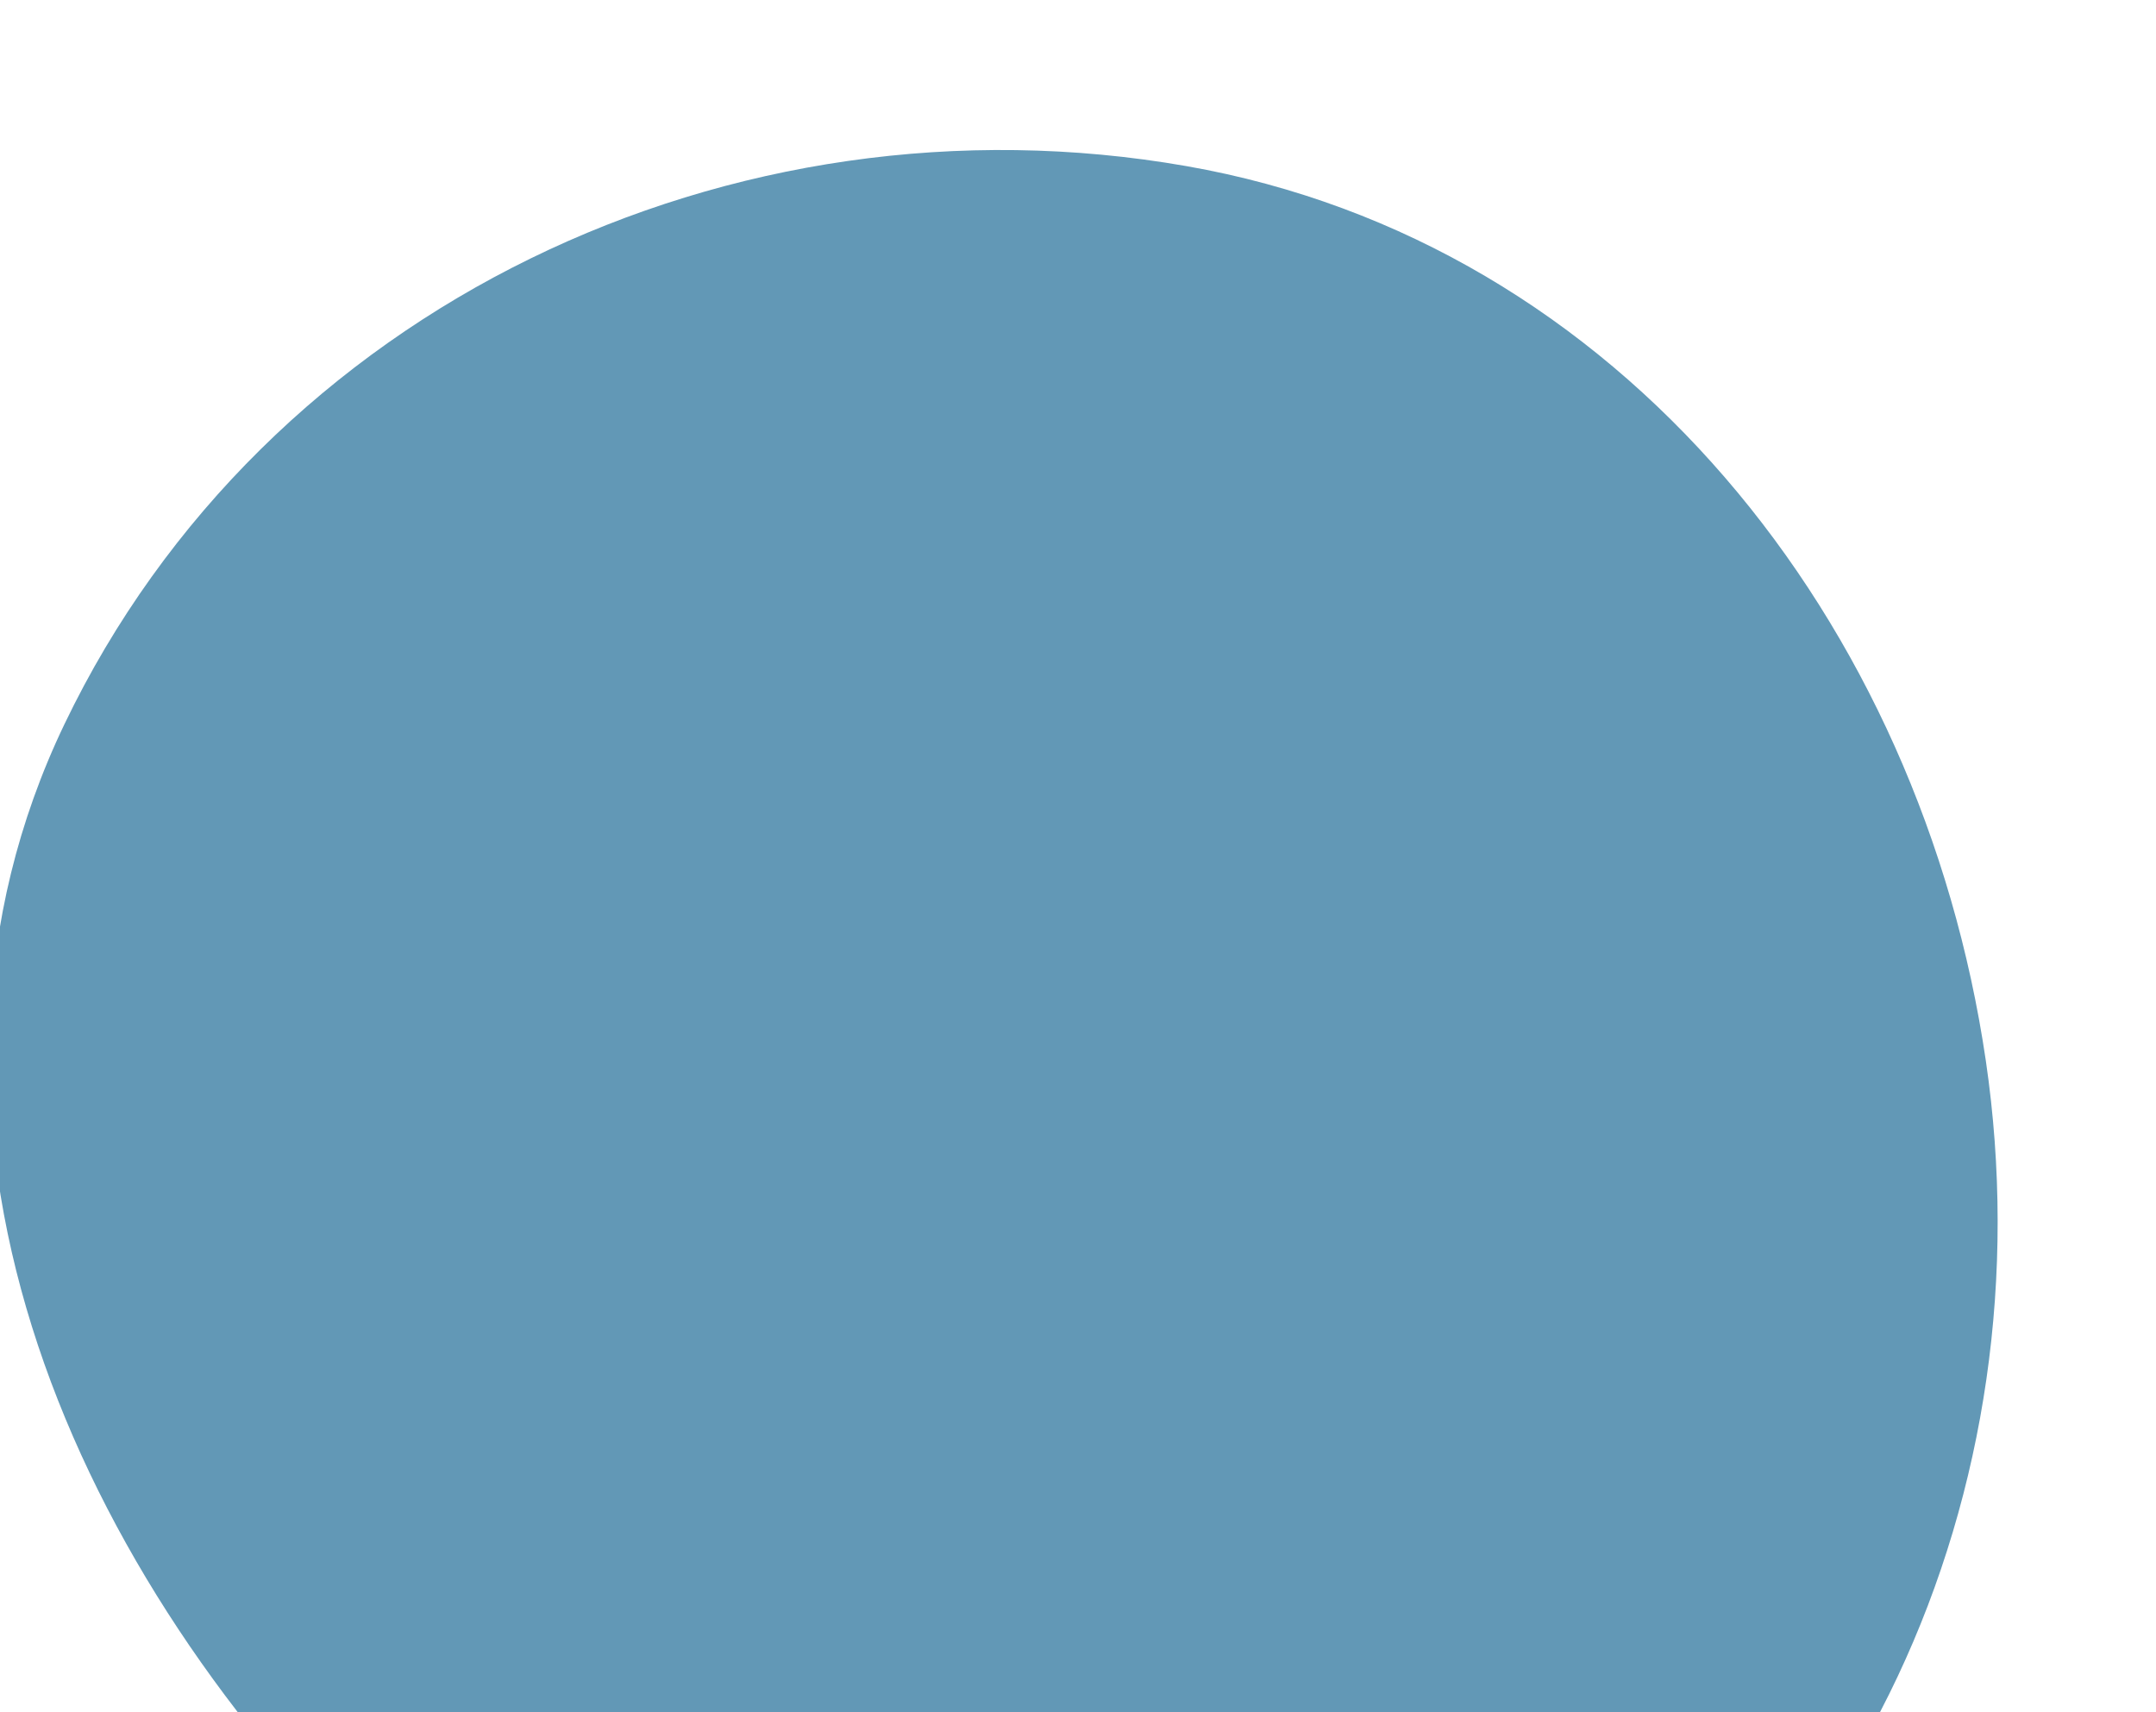
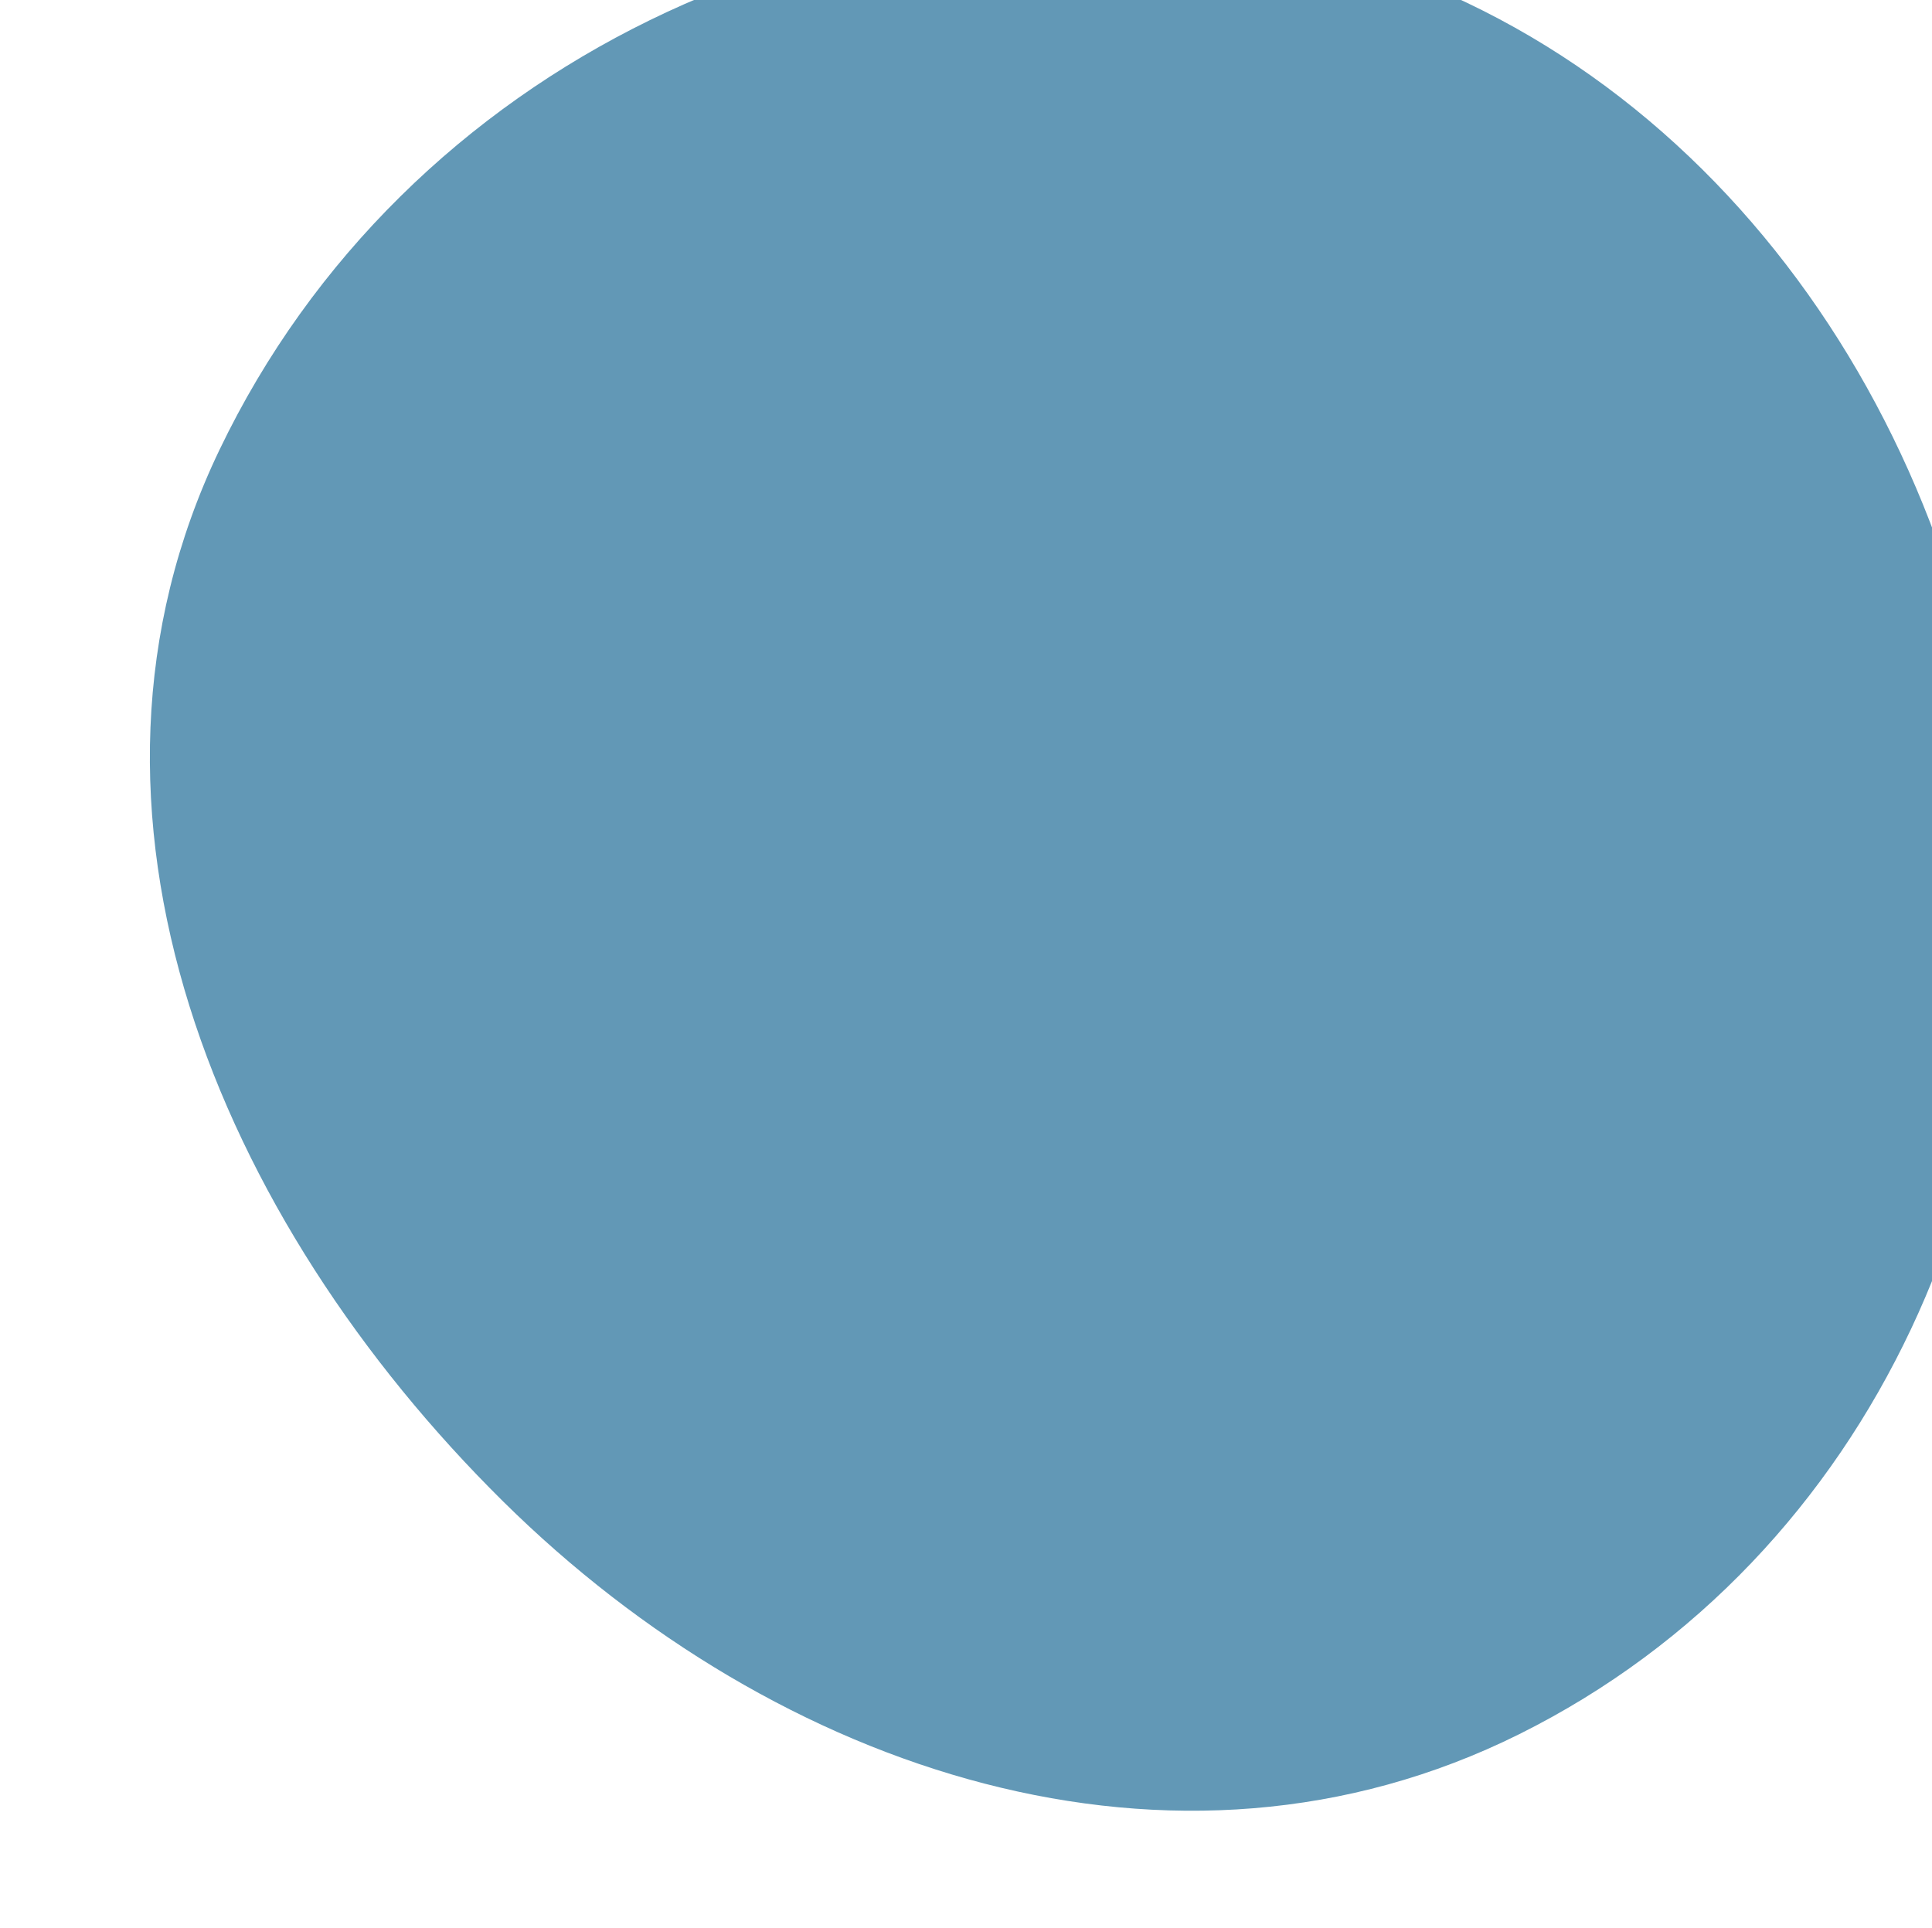
- <svg xmlns="http://www.w3.org/2000/svg" viewBox="0 0 1415 1123" fill="none">
-   <path fill-rule="evenodd" clip-rule="evenodd" d="M778.668 109.012C1063.71 158.959 1260.99 408.032 1303.32 696.116C1344.56 976.846 1219.72 1262.7 966.673 1388.6C721.554 1510.56 438.876 1415.56 244.137 1223.11C41.749 1023.11 -81.234 732.712 42.337 475.158C173.951 200.842 480.844 56.825 778.668 109.012Z" fill="#6298B6" />
+ <svg xmlns="http://www.w3.org/2000/svg" width="1374" height="1371" viewBox="0 0 1374 1371" fill="none">
+   <path fill-rule="evenodd" clip-rule="evenodd" d="M892.405 -46.17C1177.44 3.777 1374.73 252.85 1417.05 540.934C1458.3 821.664 1333.46 1107.52 1080.41 1233.42C835.29 1355.38 552.613 1260.38 357.873 1067.93C155.486 867.928 32.502 577.53 156.074 319.976C287.687 45.66 594.581 -98.357 892.405 -46.17Z" fill="#6298B6" />
</svg>
